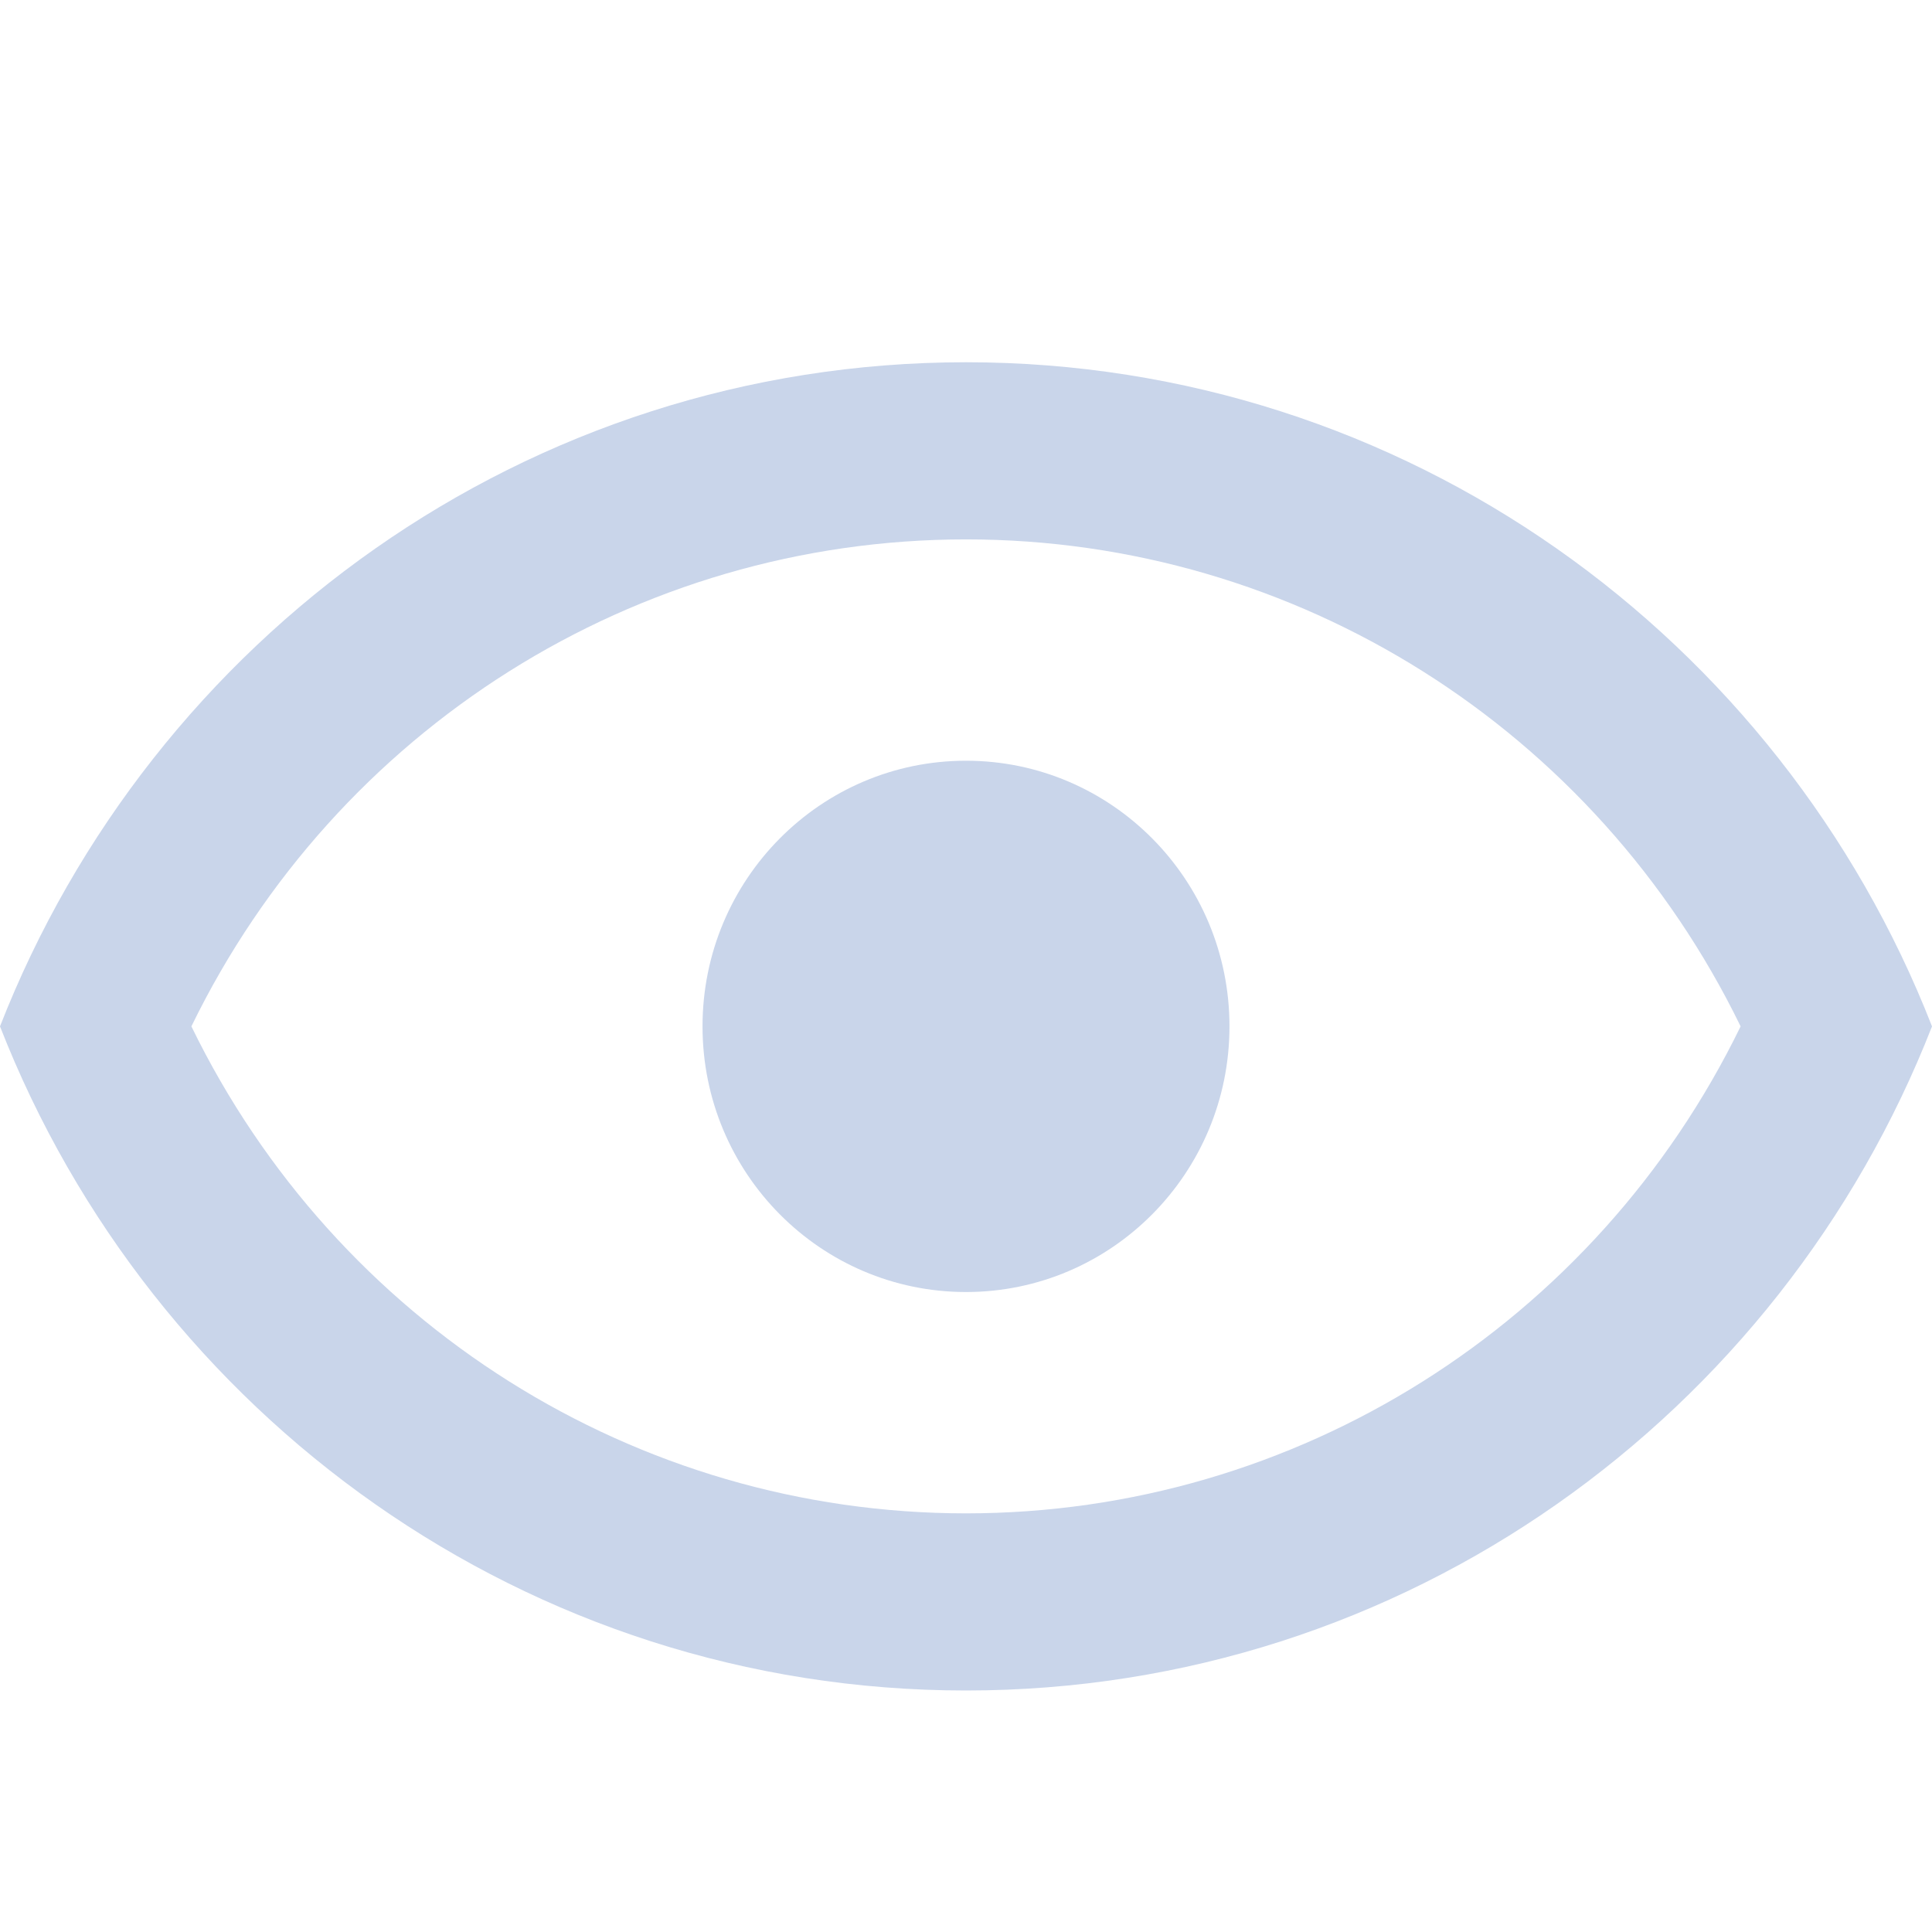
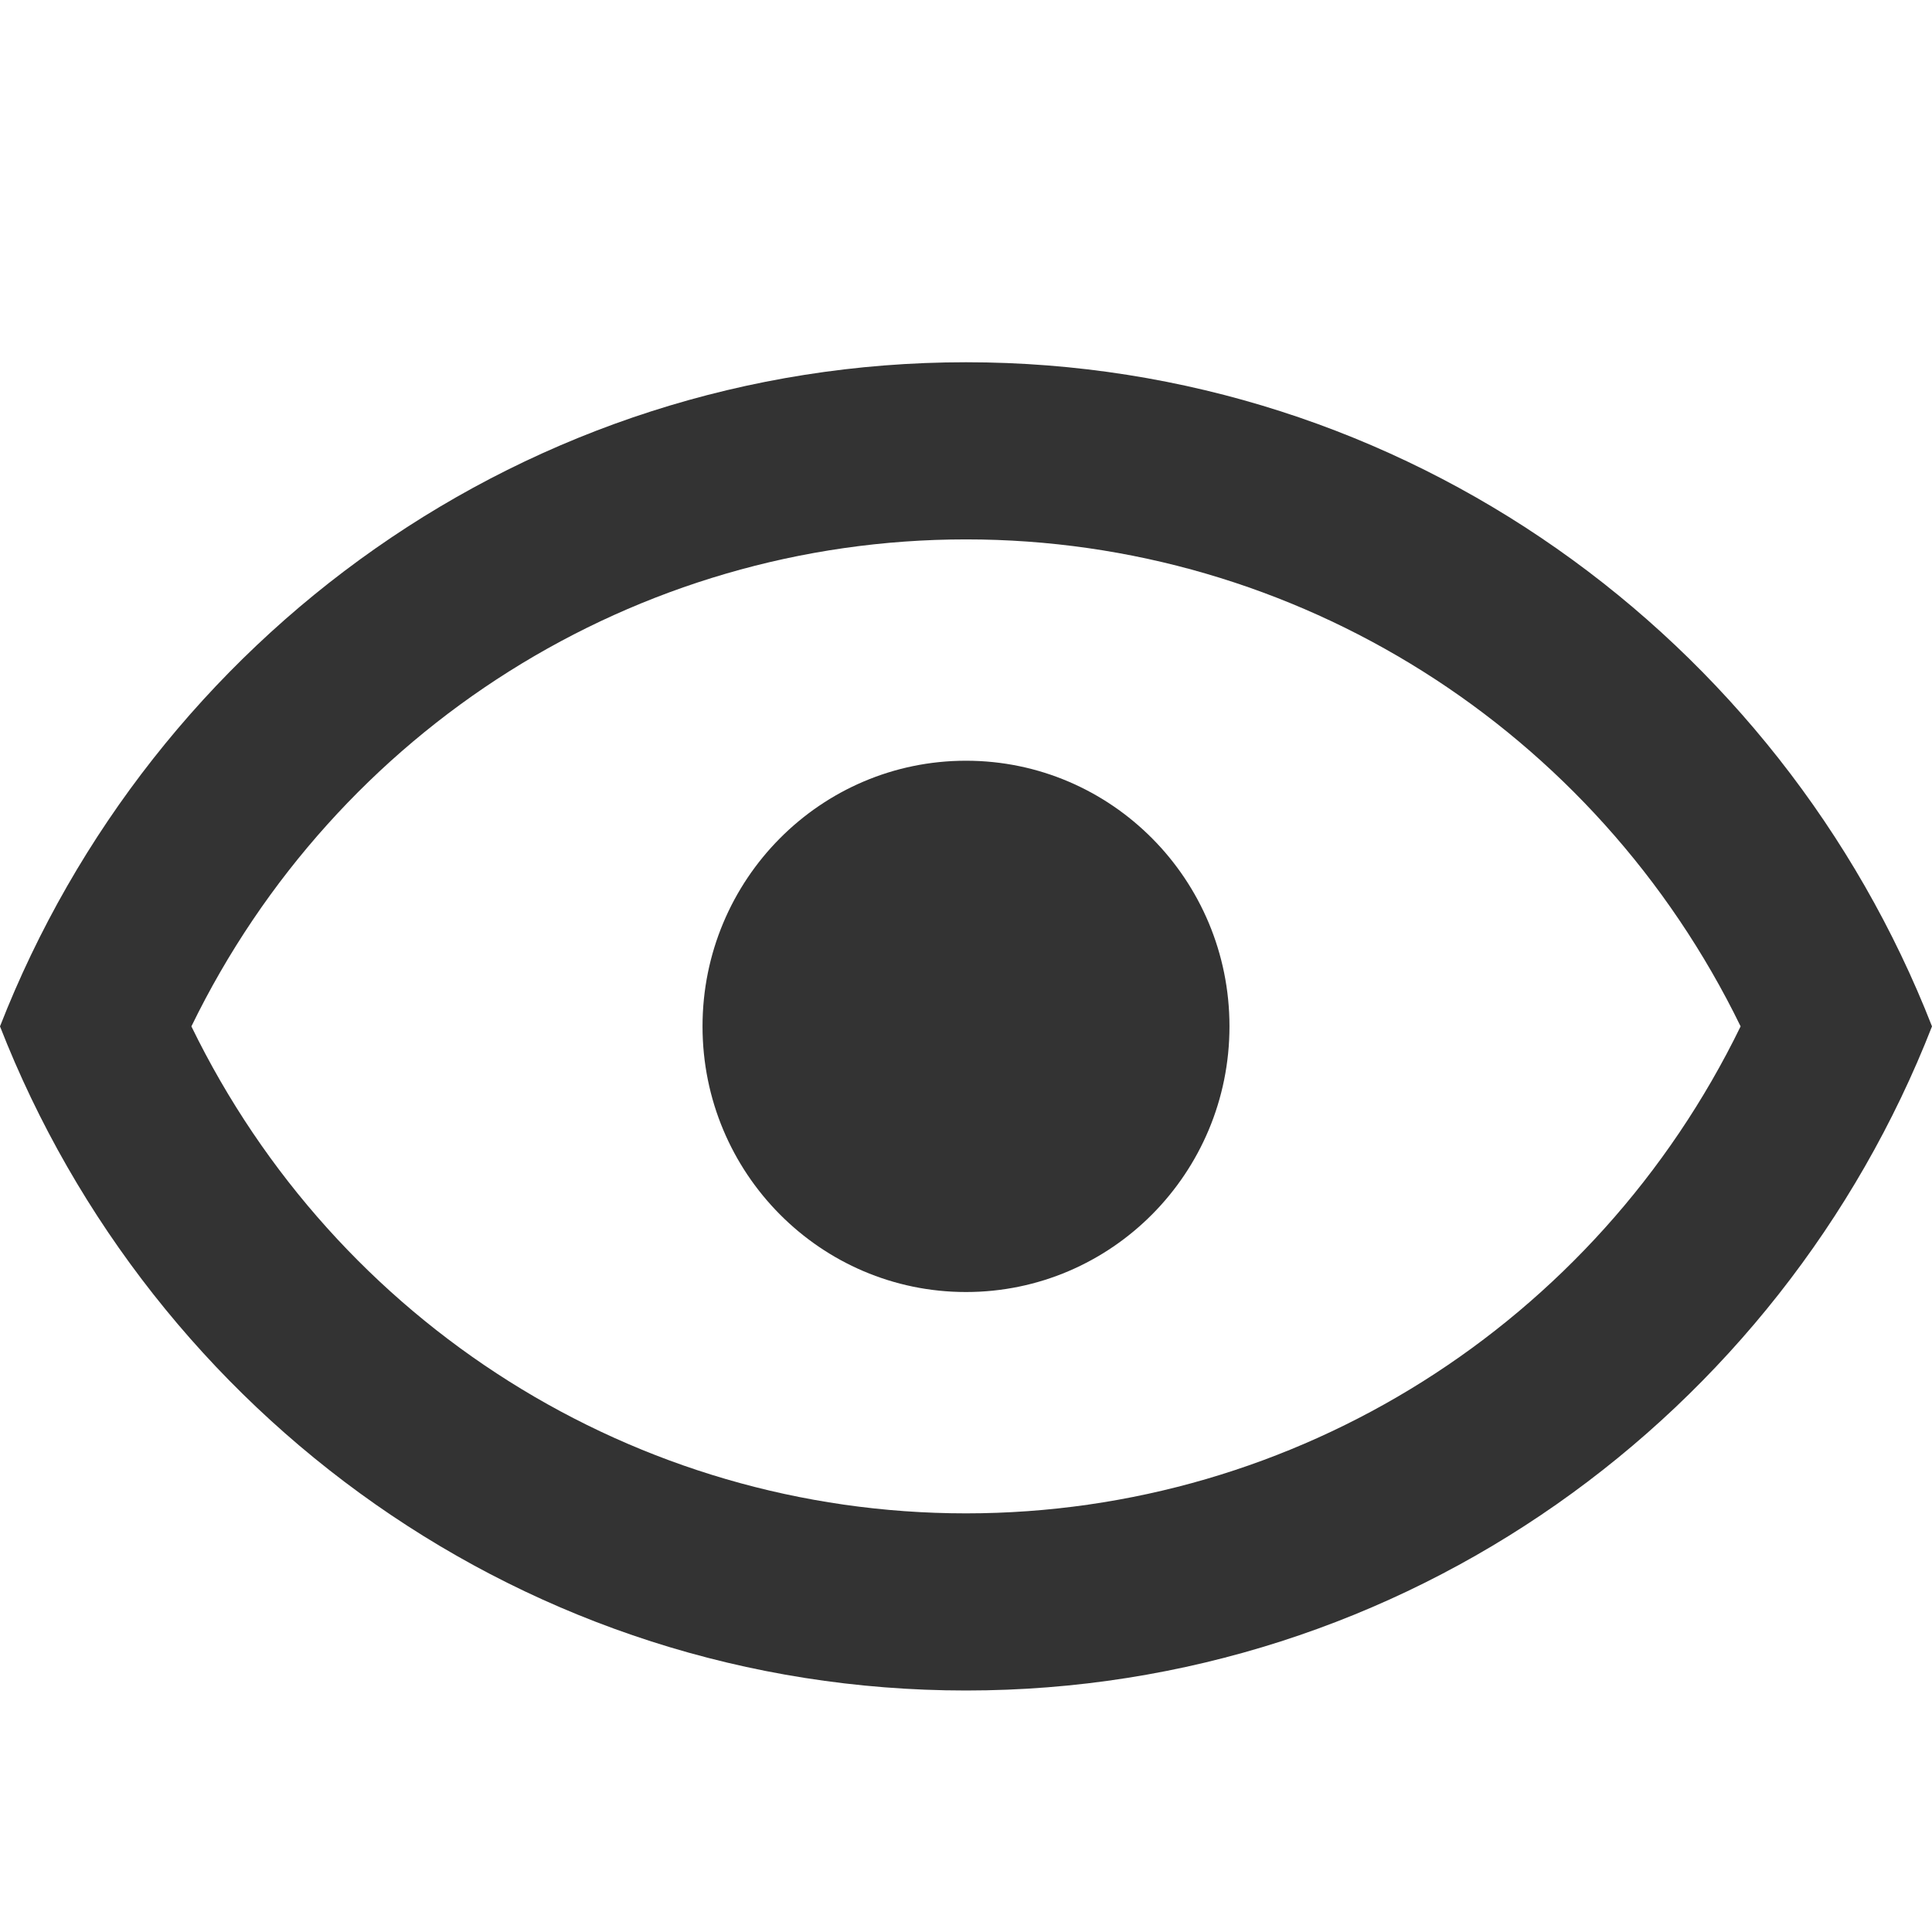
<svg xmlns="http://www.w3.org/2000/svg" width="16" height="16" viewBox="0 0 16 16">
  <g fill="none" fill-rule="evenodd">
    <path d="M0 0H16V16H0z" />
-     <path fill="#C9D5EA" fill-rule="nonzero" d="M8 6.3c1.205 0 2.182.985 2.182 2.2 0 1.215-.977 2.2-2.182 2.2s-2.182-.985-2.182-2.2c0-1.215.977-2.2 2.182-2.2zM8 3c3.636 0 6.742 2.28 8 5.5-1.258 3.22-4.364 5.5-8 5.5s-6.742-2.28-8-5.5C1.258 5.28 4.364 3 8 3zM1.585 8.5c1.2 2.464 3.68 4.033 6.415 4.033s5.215-1.569 6.415-4.033c-1.2-2.464-3.68-4.033-6.415-4.033S2.785 6.036 1.585 8.5z" />
+     <path fill="#333" fill-rule="nonzero" d="M8 6.3c1.205 0 2.182.985 2.182 2.2 0 1.215-.977 2.2-2.182 2.2s-2.182-.985-2.182-2.2c0-1.215.977-2.2 2.182-2.2zM8 3c3.636 0 6.742 2.28 8 5.5-1.258 3.22-4.364 5.5-8 5.5s-6.742-2.28-8-5.5C1.258 5.28 4.364 3 8 3zM1.585 8.5c1.2 2.464 3.68 4.033 6.415 4.033s5.215-1.569 6.415-4.033c-1.2-2.464-3.68-4.033-6.415-4.033S2.785 6.036 1.585 8.5z" />
  </g>
</svg>
